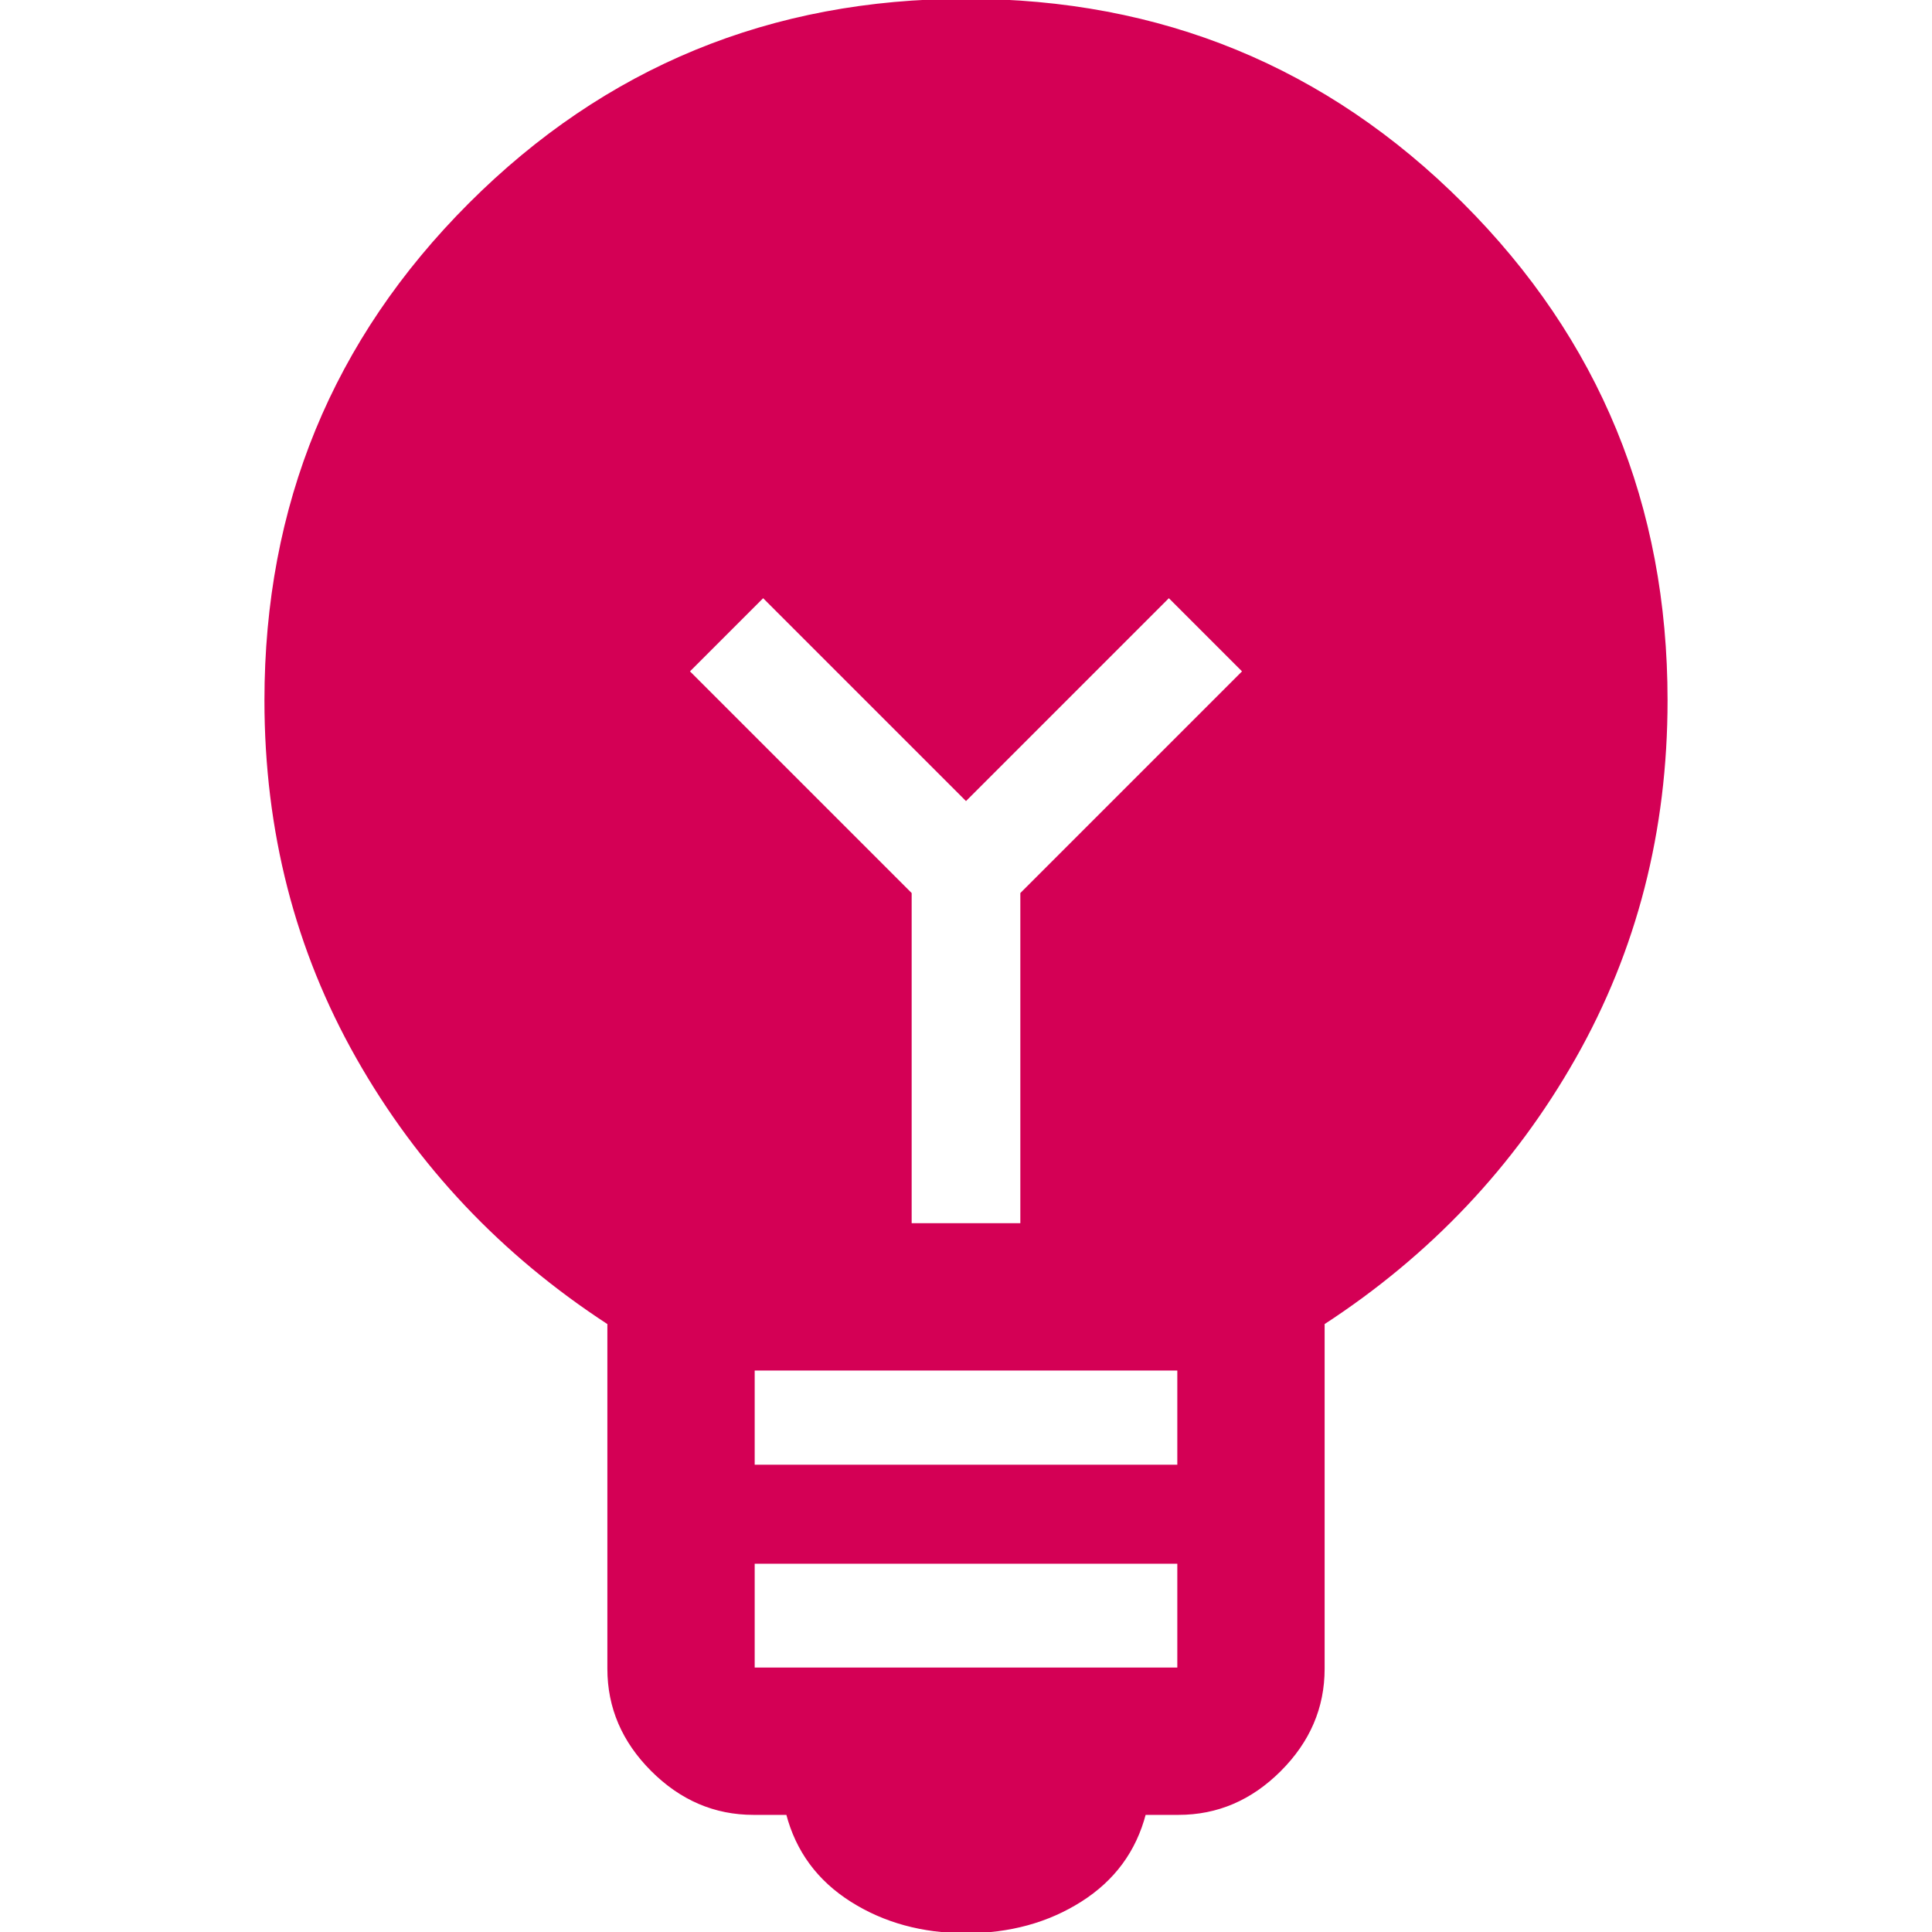
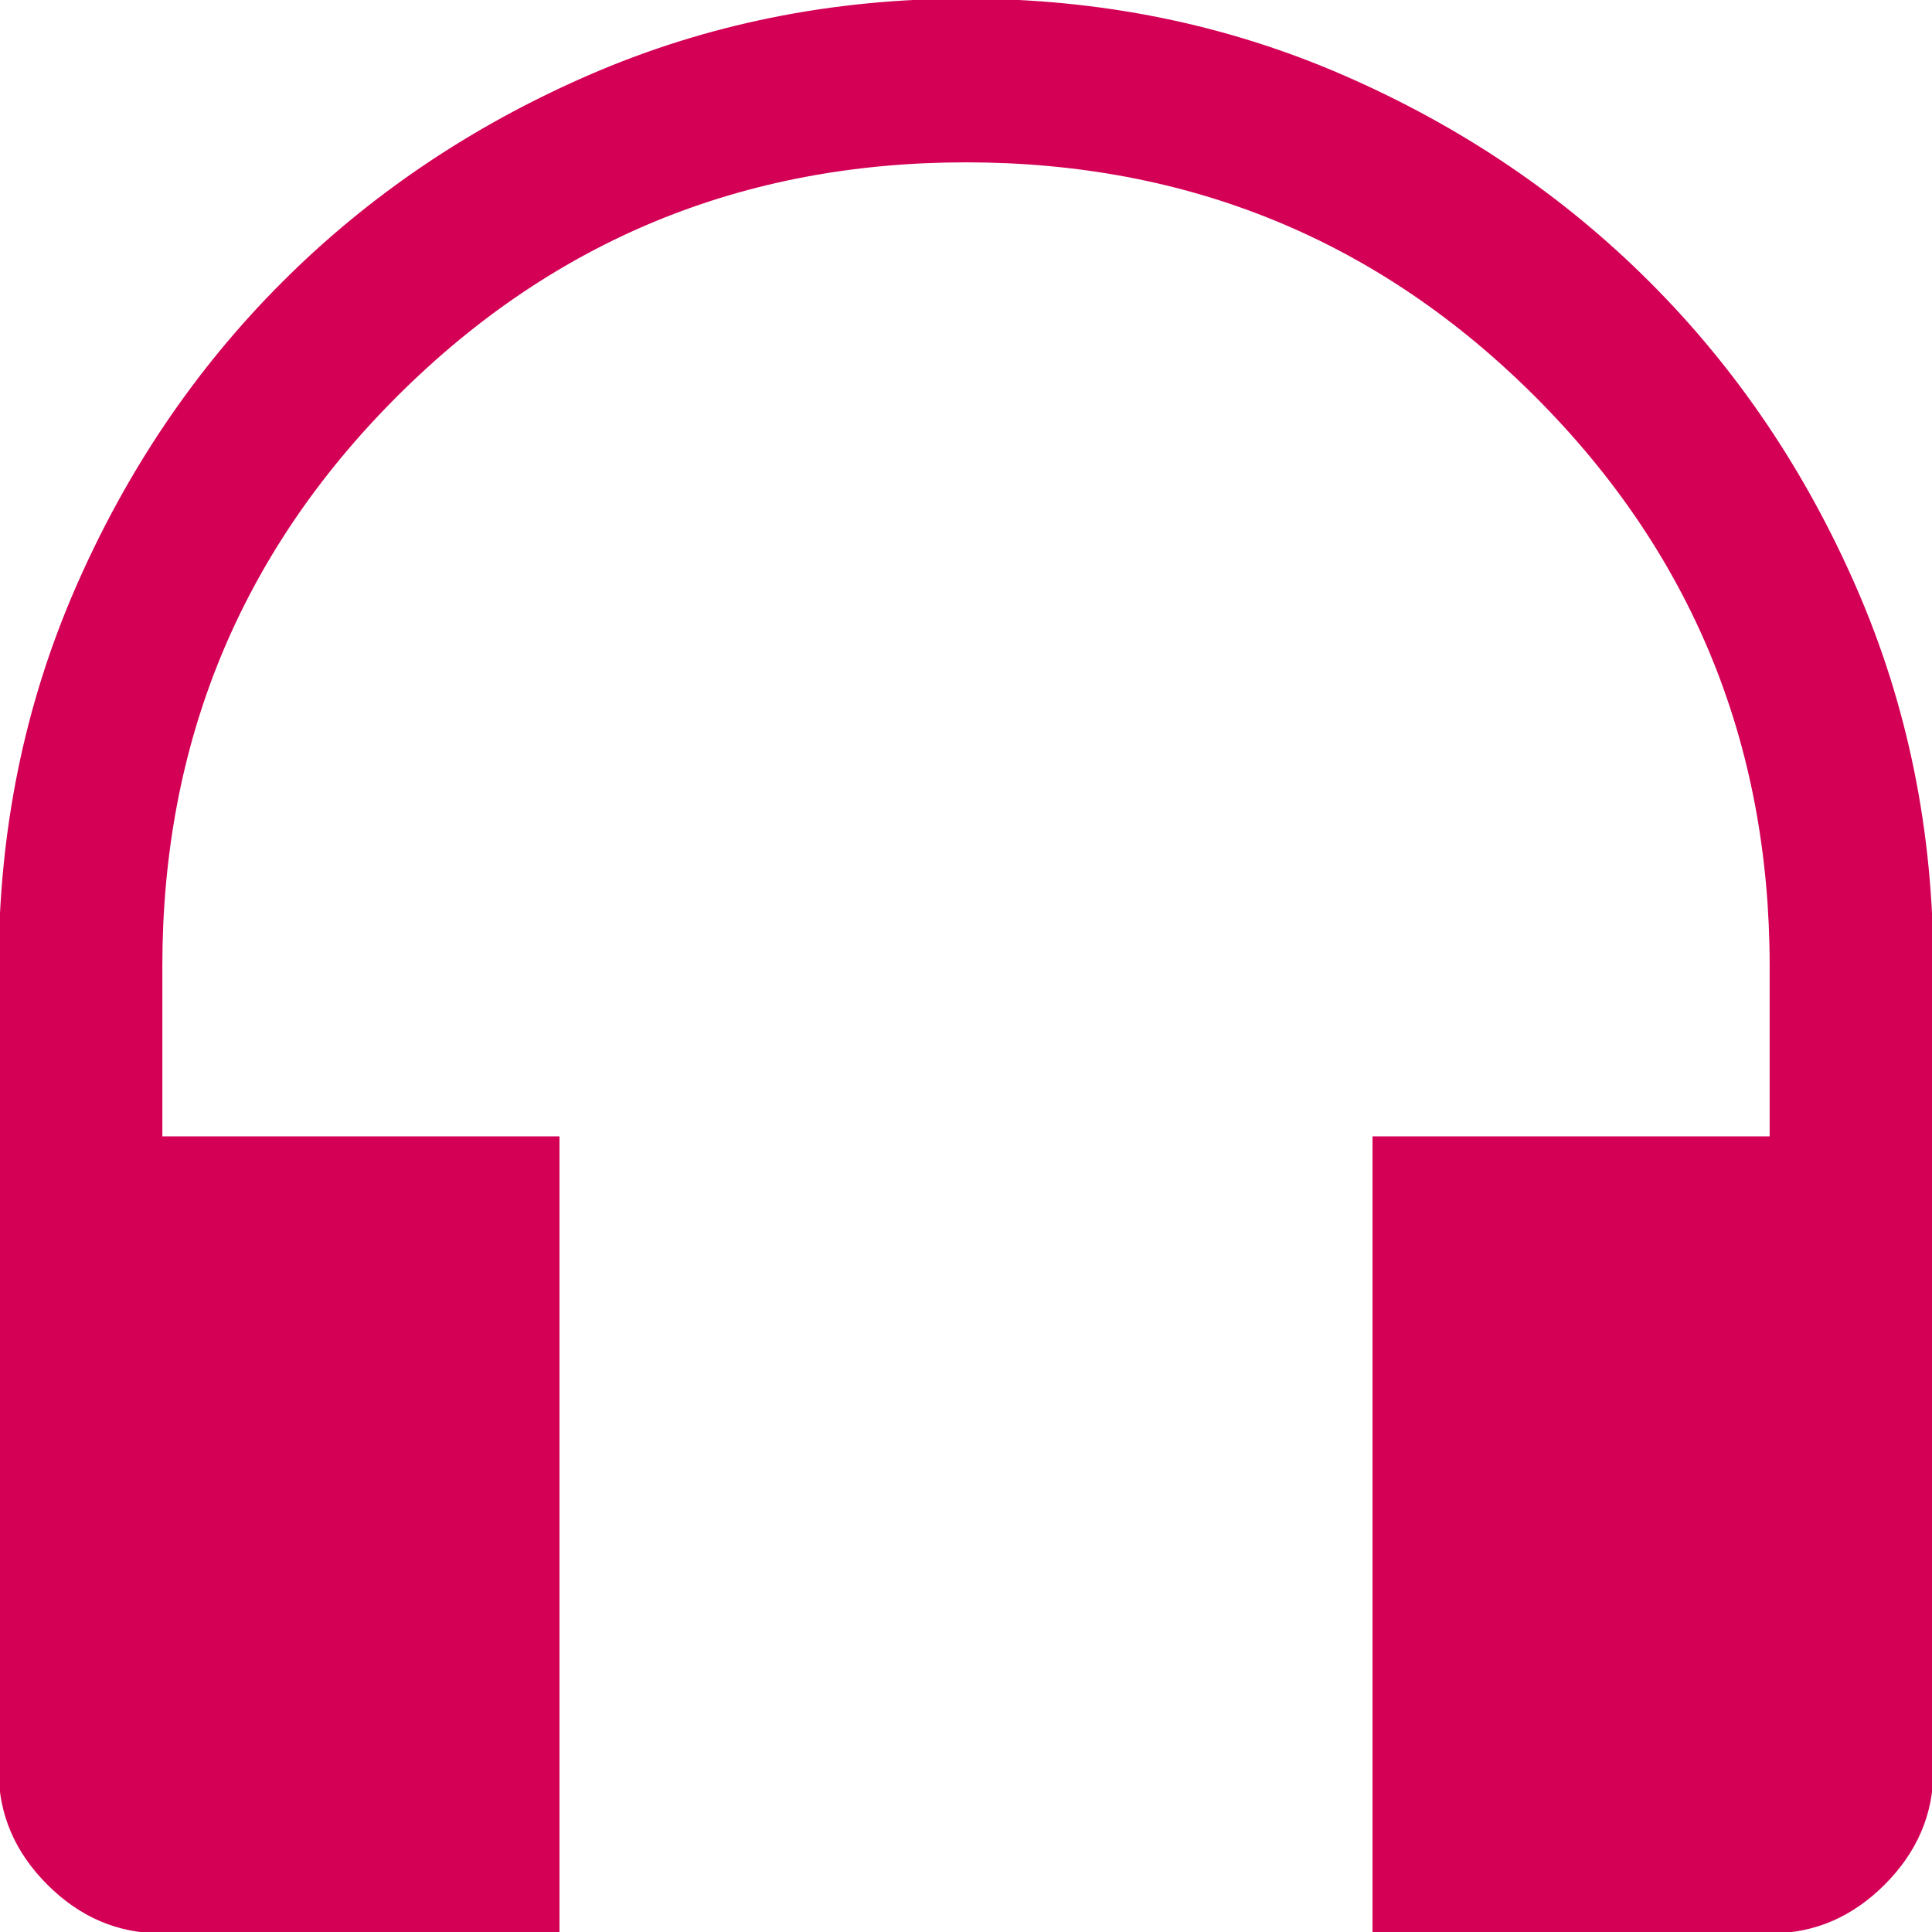
- <svg xmlns="http://www.w3.org/2000/svg" version="1.1" viewBox="4 4 40 40" width="40" height="40" fill="none">
+ <svg xmlns="http://www.w3.org/2000/svg" version="1.1" viewBox="6 6 36 36" width="40" height="40" fill="none">
  <svg height="48px" viewBox="0 -960 960 960" width="48px" fill="#d40055" stroke="#d40055">
-     <path d="M480-80q-27 0-47.5-13T406-129h-14q-24 0-42-18t-18-42v-143q-66-43-104-110t-38-148q0-121 84.5-205.5T480-880q121 0 205.5 84.5T770-590q0 81-38 148T628-332v143q0 24-18 42t-42 18h-14q-6 23-26.5 36T480-80Zm-88-109h176v-44H392v44Zm0-84h176v-40H392v40Zm111-100v-137l92-92-31-31-84 84-84-84-31 31 92 92v137h46Z" fill="#d40055" stroke="#d40055" />
+     <path d="M328-120H180q-24 0-42-18t-18-42v-300q0-75 28.5-140.5t77-114q48.5-48.5 114-77T480-840q75 0 140.5 28.5t114 77q48.5 48.5 77 114T840-480v300q0 24-18 42t-42 18H632v-296h148v-64q0-125-87.5-212.5T480-780q-125 0-212.5 87.5T180-480v64h148v296Z" fill="#d40055" stroke="#d40055" />
  </svg>
</svg>
